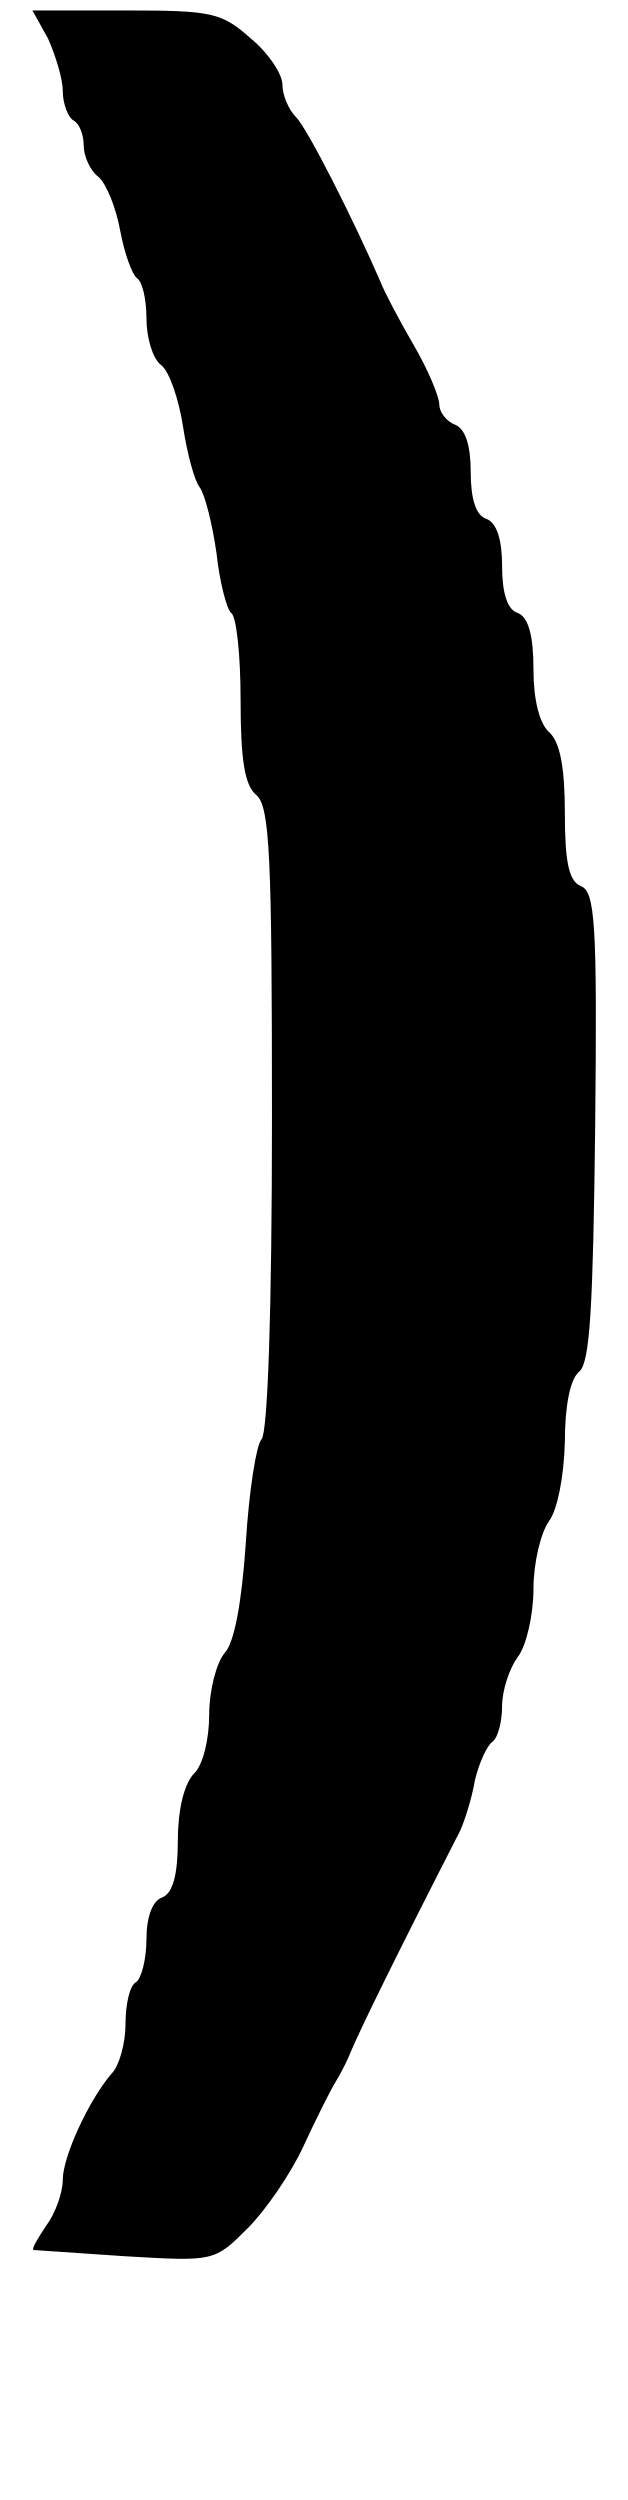
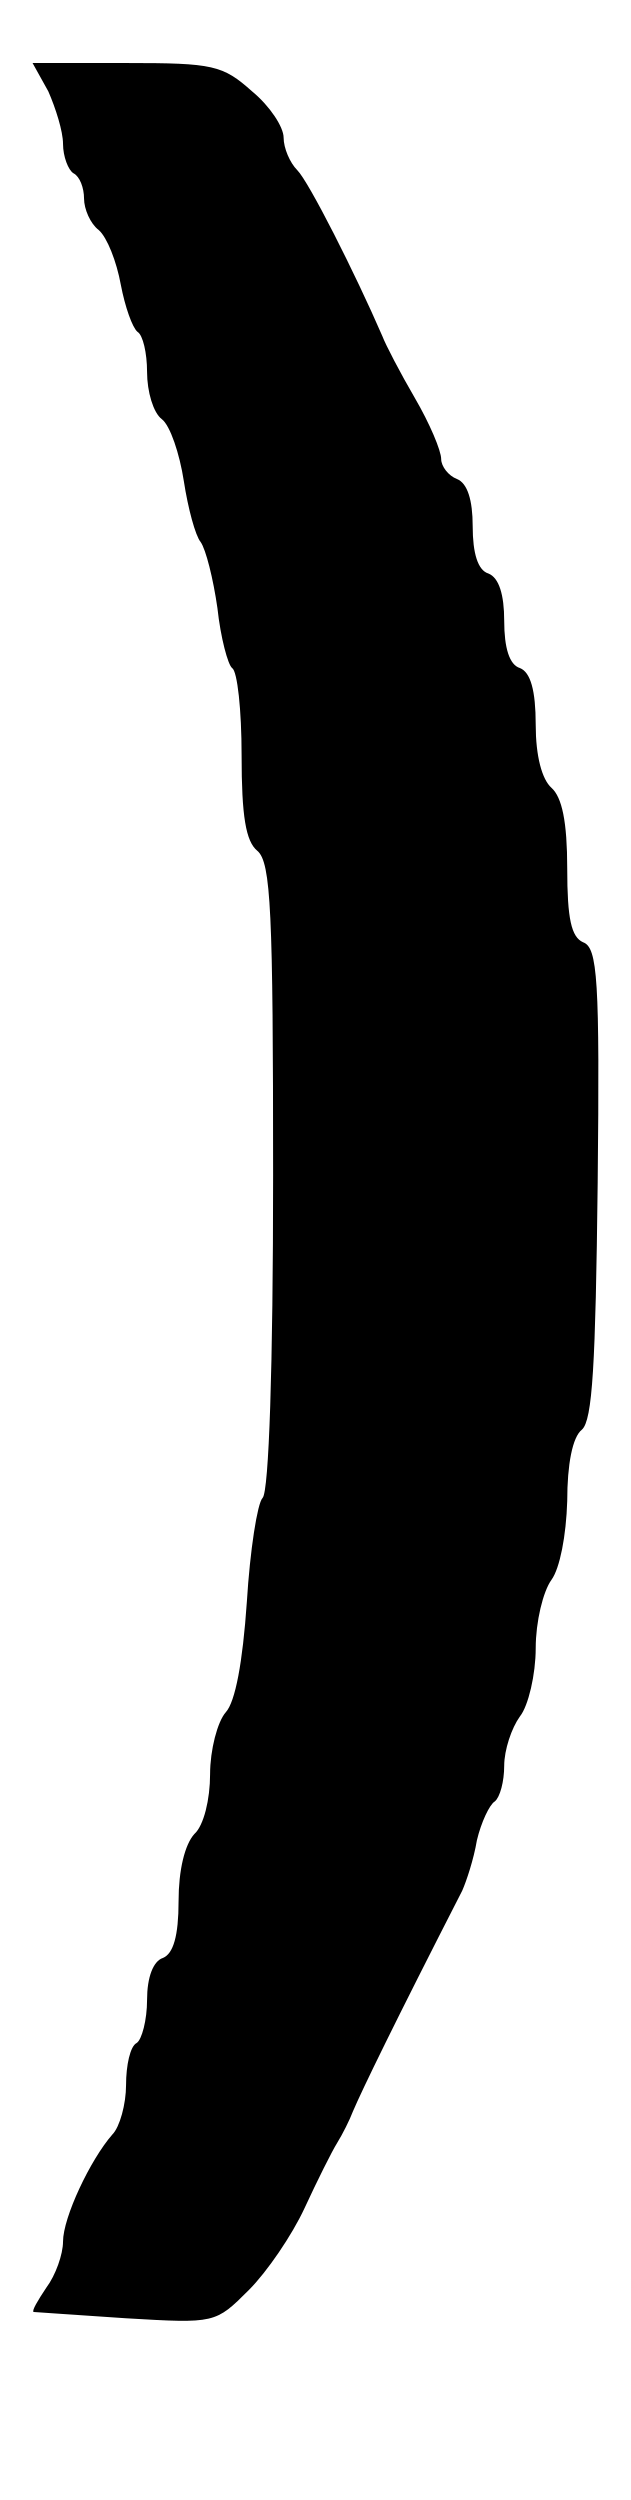
- <svg xmlns="http://www.w3.org/2000/svg" version="1.0" width="60pt" height="239pt" viewBox="0 0 60 239" preserveAspectRatio="xMidYMid meet">
-   <g transform="translate(0,239) scale(0.1,-0.1)" fill="#000000" stroke="none">
-     <path d="M46 2353 c7 -16 14 -38 14 -50 0 -12 5 -25 10 -28 6 -3 10 -14 10 -24 0 -10 6 -24 14 -30 8 -7 17 -30 21 -52 4 -21 11 -41 16 -45 5 -3 9 -20 9 -38 0 -19 6 -39 14 -45 8 -6 17 -33 21 -59 4 -26 11 -52 16 -58 5 -7 12 -35 16 -63 3 -28 10 -54 14 -57 5 -3 9 -40 9 -83 0 -58 4 -82 15 -91 13 -11 15 -58 15 -309 0 -182 -4 -301 -10 -307 -5 -5 -12 -50 -15 -99 -4 -58 -11 -95 -20 -105 -8 -9 -15 -36 -15 -59 0 -24 -6 -49 -15 -57 -9 -10 -15 -34 -15 -64 0 -33 -5 -50 -15 -54 -9 -3 -15 -18 -15 -40 0 -19 -5 -38 -10 -41 -6 -3 -10 -21 -10 -40 0 -18 -6 -40 -13 -47 -21 -24 -47 -79 -47 -102 0 -12 -7 -32 -16 -44 -8 -12 -14 -22 -12 -23 2 0 41 -3 88 -6 85 -5 85 -5 117 27 17 17 41 52 53 78 12 26 26 54 31 62 5 8 12 22 15 30 9 21 39 83 104 210 4 9 11 30 14 48 4 17 12 34 17 37 5 4 9 19 9 34 0 15 7 36 15 47 8 10 15 40 15 65 0 25 7 54 15 65 8 11 14 42 15 75 0 35 5 61 14 68 10 9 13 61 15 235 2 194 0 224 -14 229 -11 5 -15 22 -15 70 0 45 -5 68 -15 77 -9 8 -15 30 -15 60 0 33 -5 50 -15 54 -10 3 -15 19 -15 45 0 25 -5 41 -15 45 -10 3 -15 19 -15 45 0 25 -5 41 -15 45 -8 3 -15 12 -15 19 0 8 -11 34 -25 58 -14 24 -28 51 -31 59 -26 60 -70 147 -81 158 -7 7 -13 21 -13 31 0 10 -13 30 -30 44 -28 25 -37 27 -119 27 l-90 0 15 -27z" />
+ <svg xmlns="http://www.w3.org/2000/svg" version="1.0" width="60pt" height="238pt" viewBox="0 0 60 238" preserveAspectRatio="xMidYMid meet">
+   <g transform="translate(0,238) scale(0.1,-0.1)" fill="#000000" stroke="none">
+     <path d="M46 2293 c7 -16 14 -38 14 -50 0 -12 5 -25 10 -28 6 -3 10 -14 10 -24 0 -10 6 -24 14 -30 8 -7 17 -30 21 -52 4 -21 11 -41 16 -45 5 -3 9 -20 9 -38 0 -19 6 -39 14 -45 8 -6 17 -33 21 -59 4 -26 11 -52 16 -58 5 -7 12 -35 16 -63 3 -28 10 -54 14 -57 5 -3 9 -40 9 -83 0 -58 4 -82 15 -91 13 -11 15 -58 15 -309 0 -182 -4 -301 -10 -307 -5 -5 -12 -50 -15 -99 -4 -58 -11 -95 -20 -105 -8 -9 -15 -36 -15 -59 0 -24 -6 -49 -15 -57 -9 -10 -15 -34 -15 -64 0 -33 -5 -50 -15 -54 -9 -3 -15 -18 -15 -40 0 -19 -5 -38 -10 -41 -6 -3 -10 -21 -10 -40 0 -18 -6 -40 -13 -47 -21 -24 -47 -79 -47 -102 0 -12 -7 -32 -16 -44 -8 -12 -14 -22 -12 -23 2 0 41 -3 88 -6 85 -5 85 -5 117 27 17 17 41 52 53 78 12 26 26 54 31 62 5 8 12 22 15 30 9 21 39 83 104 210 4 9 11 30 14 48 4 17 12 34 17 37 5 4 9 19 9 34 0 15 7 36 15 47 8 10 15 40 15 65 0 25 7 54 15 65 8 11 14 42 15 75 0 35 5 61 14 68 10 9 13 61 15 235 2 194 0 224 -14 229 -11 5 -15 22 -15 70 0 45 -5 68 -15 77 -9 8 -15 30 -15 60 0 33 -5 50 -15 54 -10 3 -15 19 -15 45 0 25 -5 41 -15 45 -10 3 -15 19 -15 45 0 25 -5 41 -15 45 -8 3 -15 12 -15 19 0 8 -11 34 -25 58 -14 24 -28 51 -31 59 -26 60 -70 147 -81 158 -7 7 -13 21 -13 31 0 10 -13 30 -30 44 -28 25 -37 27 -119 27 l-90 0 15 -27z" />
  </g>
</svg>
